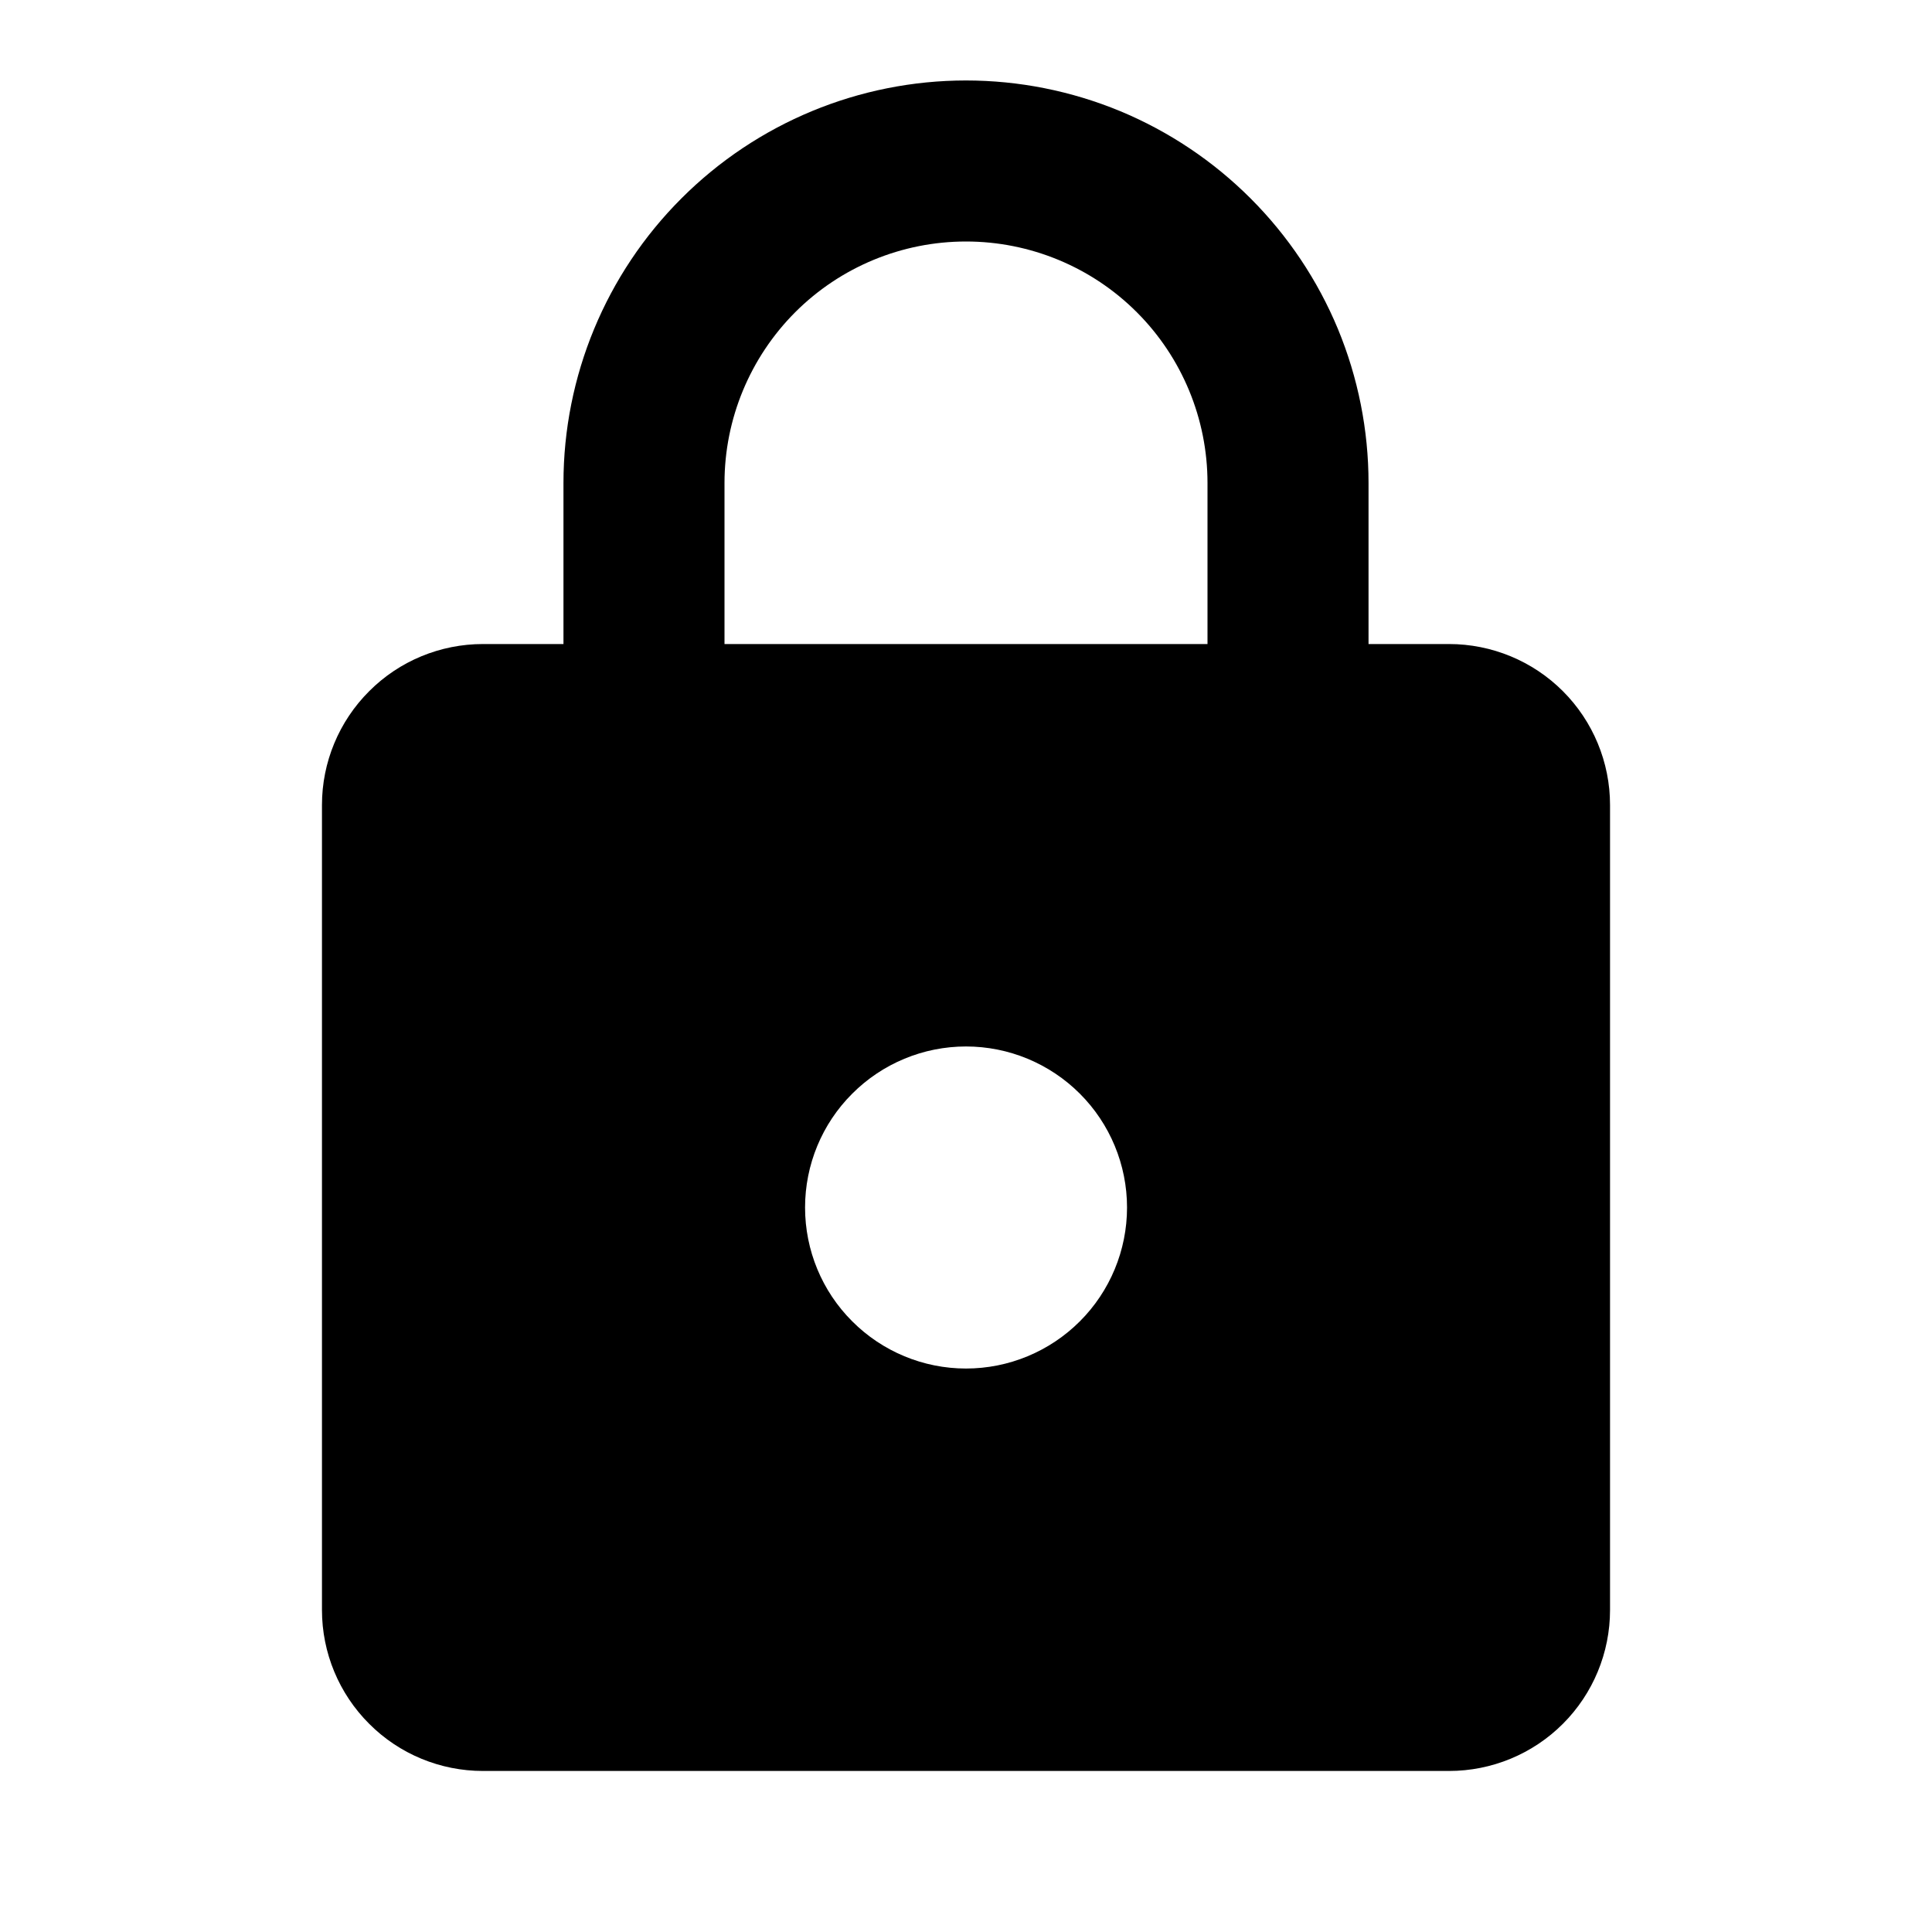
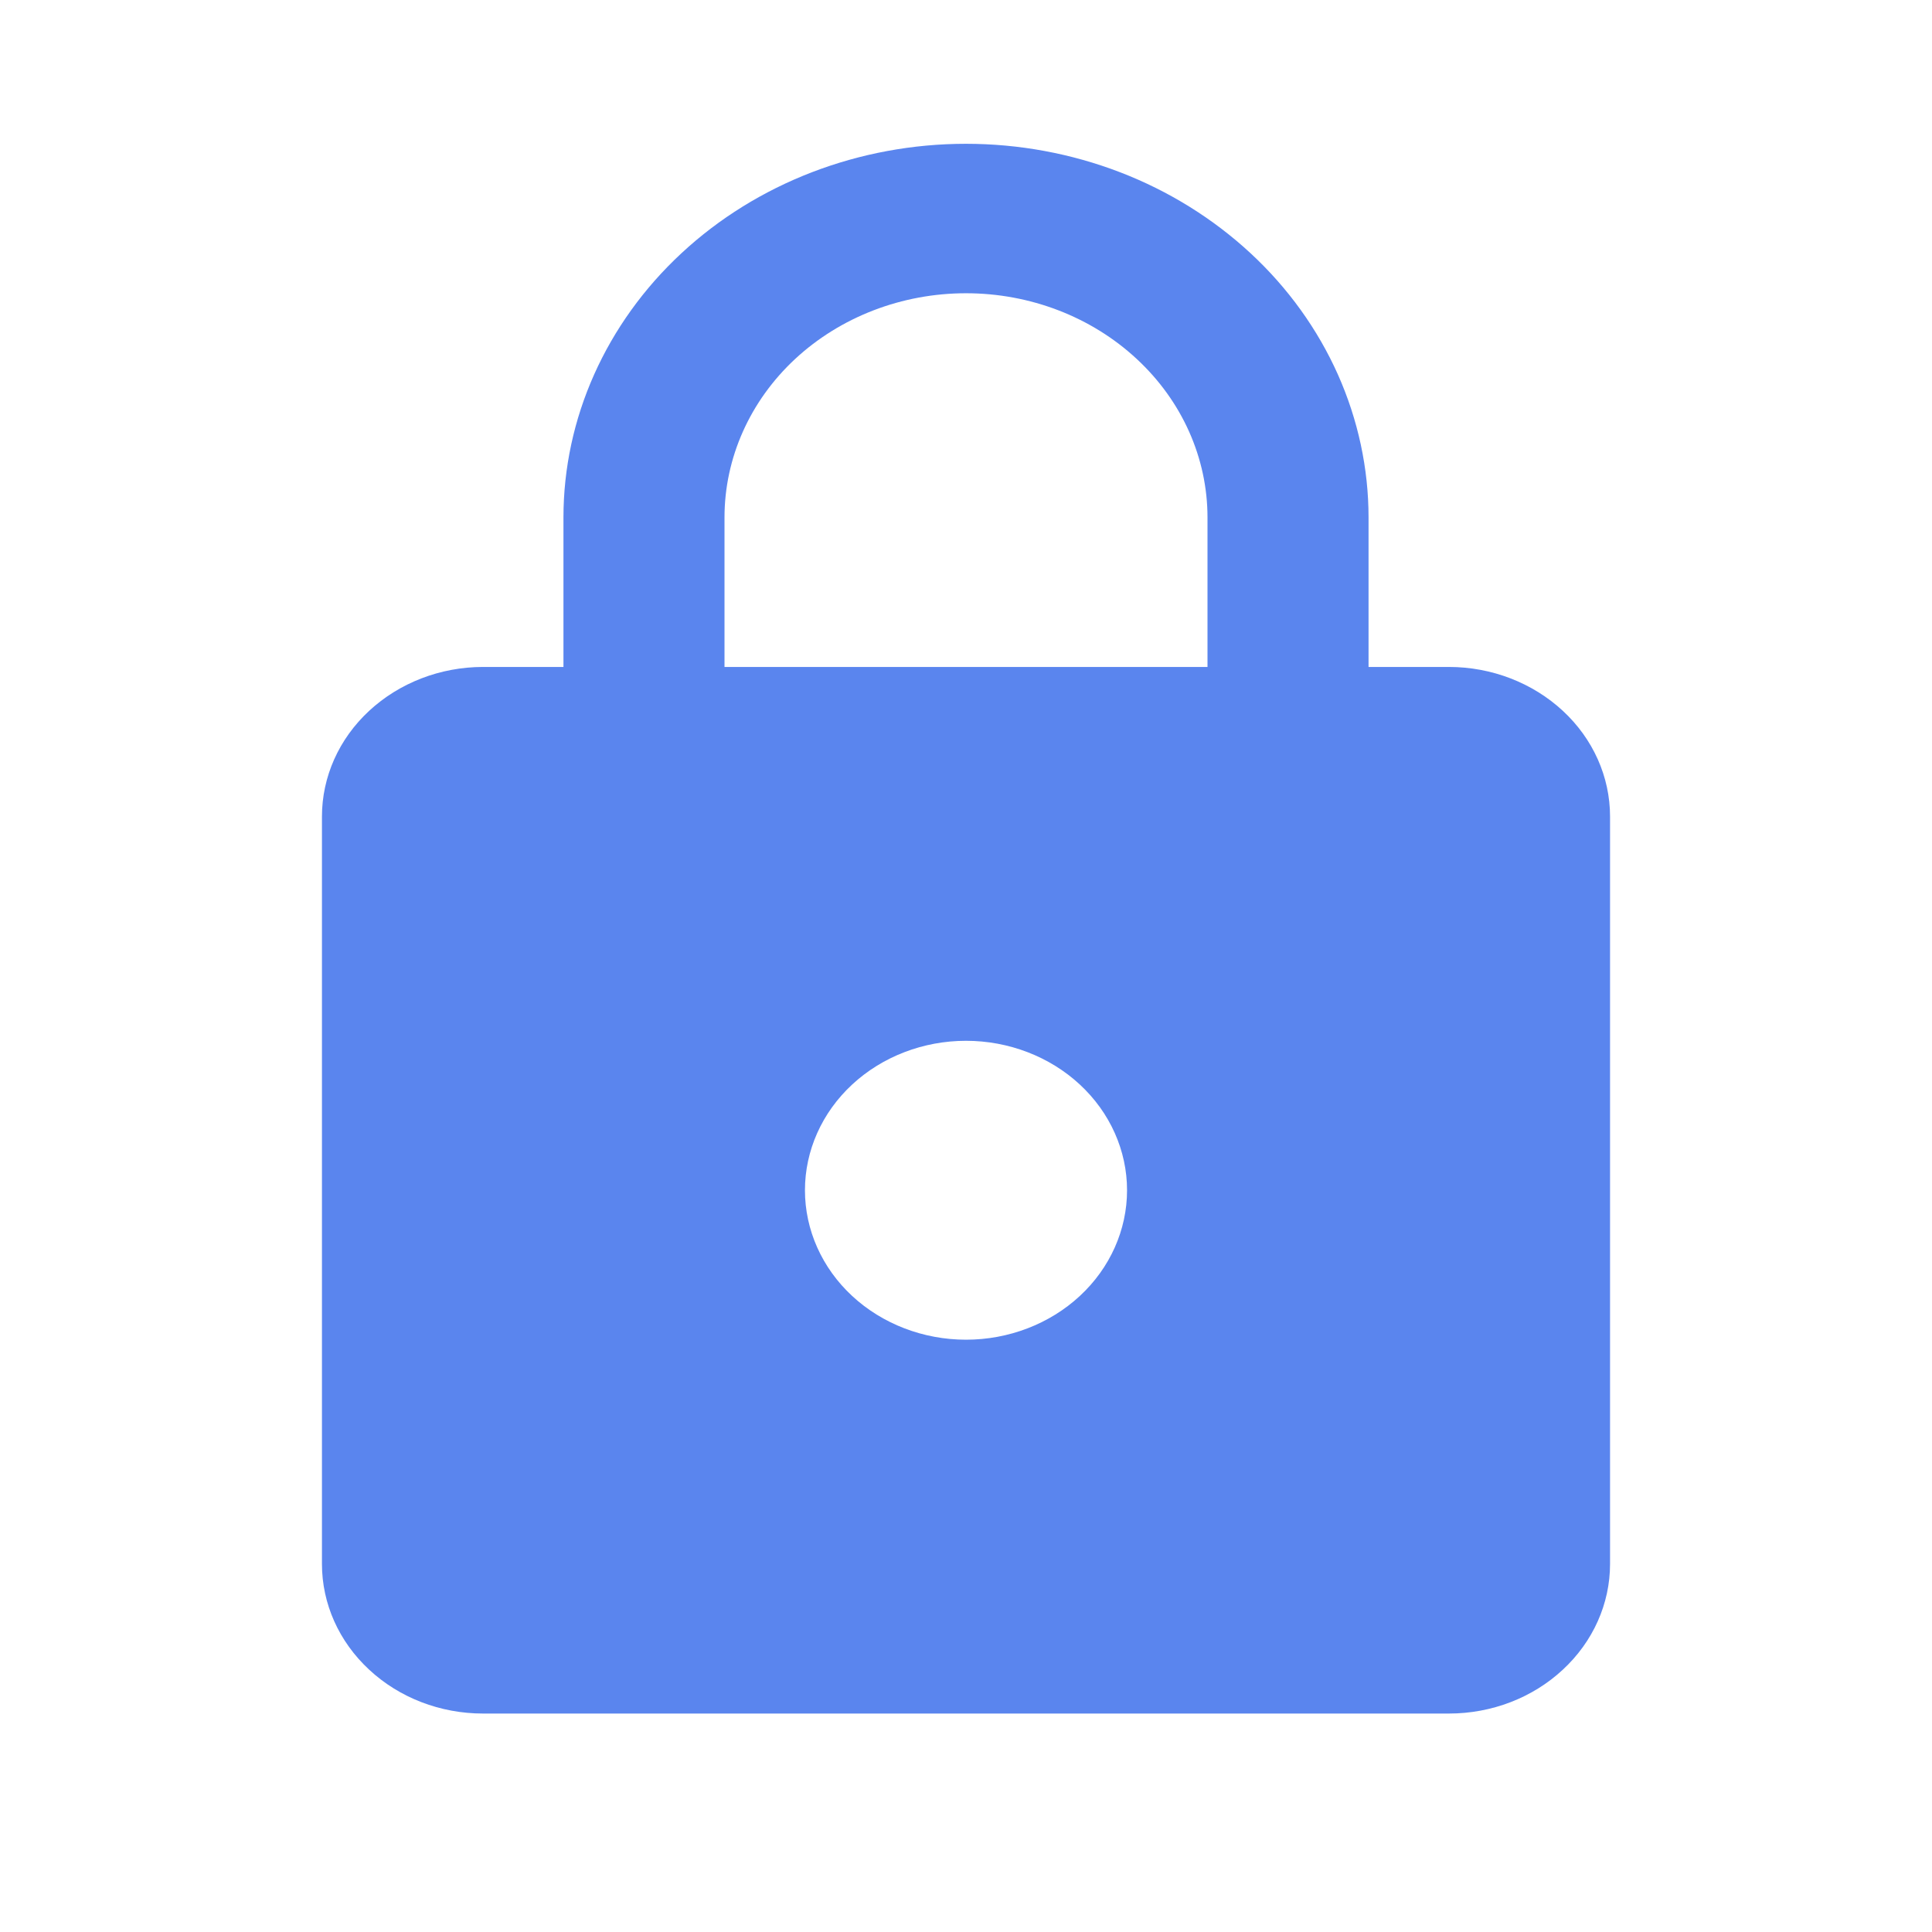
- <svg xmlns="http://www.w3.org/2000/svg" width="20" height="20" viewBox="0 0 20 20" fill="none">
-   <path d="M10 14.167C10.442 14.167 10.866 13.991 11.179 13.678C11.491 13.366 11.667 12.942 11.667 12.5C11.667 12.058 11.491 11.634 11.179 11.322C10.866 11.009 10.442 10.833 10 10.833C9.558 10.833 9.134 11.009 8.822 11.322C8.509 11.634 8.334 12.058 8.334 12.5C8.334 12.942 8.509 13.366 8.822 13.678C9.134 13.991 9.558 14.167 10 14.167ZM15 6.667C15.442 6.667 15.866 6.842 16.179 7.155C16.491 7.467 16.667 7.891 16.667 8.333V16.667C16.667 17.109 16.491 17.533 16.179 17.845C15.866 18.158 15.442 18.333 15 18.333H5C4.558 18.333 4.134 18.158 3.822 17.845C3.509 17.533 3.333 17.109 3.333 16.667V8.333C3.333 7.891 3.509 7.467 3.822 7.155C4.134 6.842 4.558 6.667 5 6.667H5.833V5C5.833 3.895 6.272 2.835 7.054 2.054C7.835 1.272 8.895 0.833 10 0.833C10.547 0.833 11.089 0.941 11.595 1.15C12.1 1.36 12.559 1.667 12.946 2.054C13.333 2.441 13.64 2.9 13.85 3.405C14.059 3.911 14.167 4.453 14.167 5V6.667H15ZM10 2.5C9.337 2.5 8.701 2.763 8.232 3.232C7.764 3.701 7.5 4.337 7.5 5V6.667H12.5V5C12.5 4.337 12.237 3.701 11.768 3.232C11.299 2.763 10.663 2.5 10 2.5Z" fill="black" />
+ <svg xmlns="http://www.w3.org/2000/svg" width="14" height="14" viewBox="0 0 14 14" fill="none">
+   <path d="M7 9.708C7.309 9.708 7.606 9.594 7.825 9.391C8.044 9.188 8.167 8.912 8.167 8.625C8.167 8.338 8.044 8.062 7.825 7.859C7.606 7.656 7.309 7.542 7 7.542C6.691 7.542 6.394 7.656 6.175 7.859C5.956 8.062 5.833 8.338 5.833 8.625C5.833 8.912 5.956 9.188 6.175 9.391C6.394 9.594 6.691 9.708 7 9.708ZM10.5 4.833C10.809 4.833 11.106 4.948 11.325 5.151C11.544 5.354 11.667 5.629 11.667 5.917V11.333C11.667 11.621 11.544 11.896 11.325 12.099C11.106 12.303 10.809 12.417 10.5 12.417H3.5C3.191 12.417 2.894 12.303 2.675 12.099C2.456 11.896 2.333 11.621 2.333 11.333V5.917C2.333 5.629 2.456 5.354 2.675 5.151C2.894 4.948 3.191 4.833 3.5 4.833H4.083V3.75C4.083 3.032 4.391 2.343 4.938 1.835C5.485 1.327 6.226 1.042 7 1.042C7.383 1.042 7.762 1.112 8.116 1.248C8.47 1.384 8.791 1.584 9.062 1.835C9.333 2.086 9.548 2.385 9.695 2.714C9.841 3.042 9.917 3.394 9.917 3.75V4.833H10.5ZM7 2.125C6.536 2.125 6.091 2.296 5.762 2.601C5.434 2.906 5.25 3.319 5.25 3.75V4.833H8.75V3.75C8.75 3.319 8.566 2.906 8.237 2.601C7.909 2.296 7.464 2.125 7 2.125Z" fill="#5A85EE" />
</svg>
